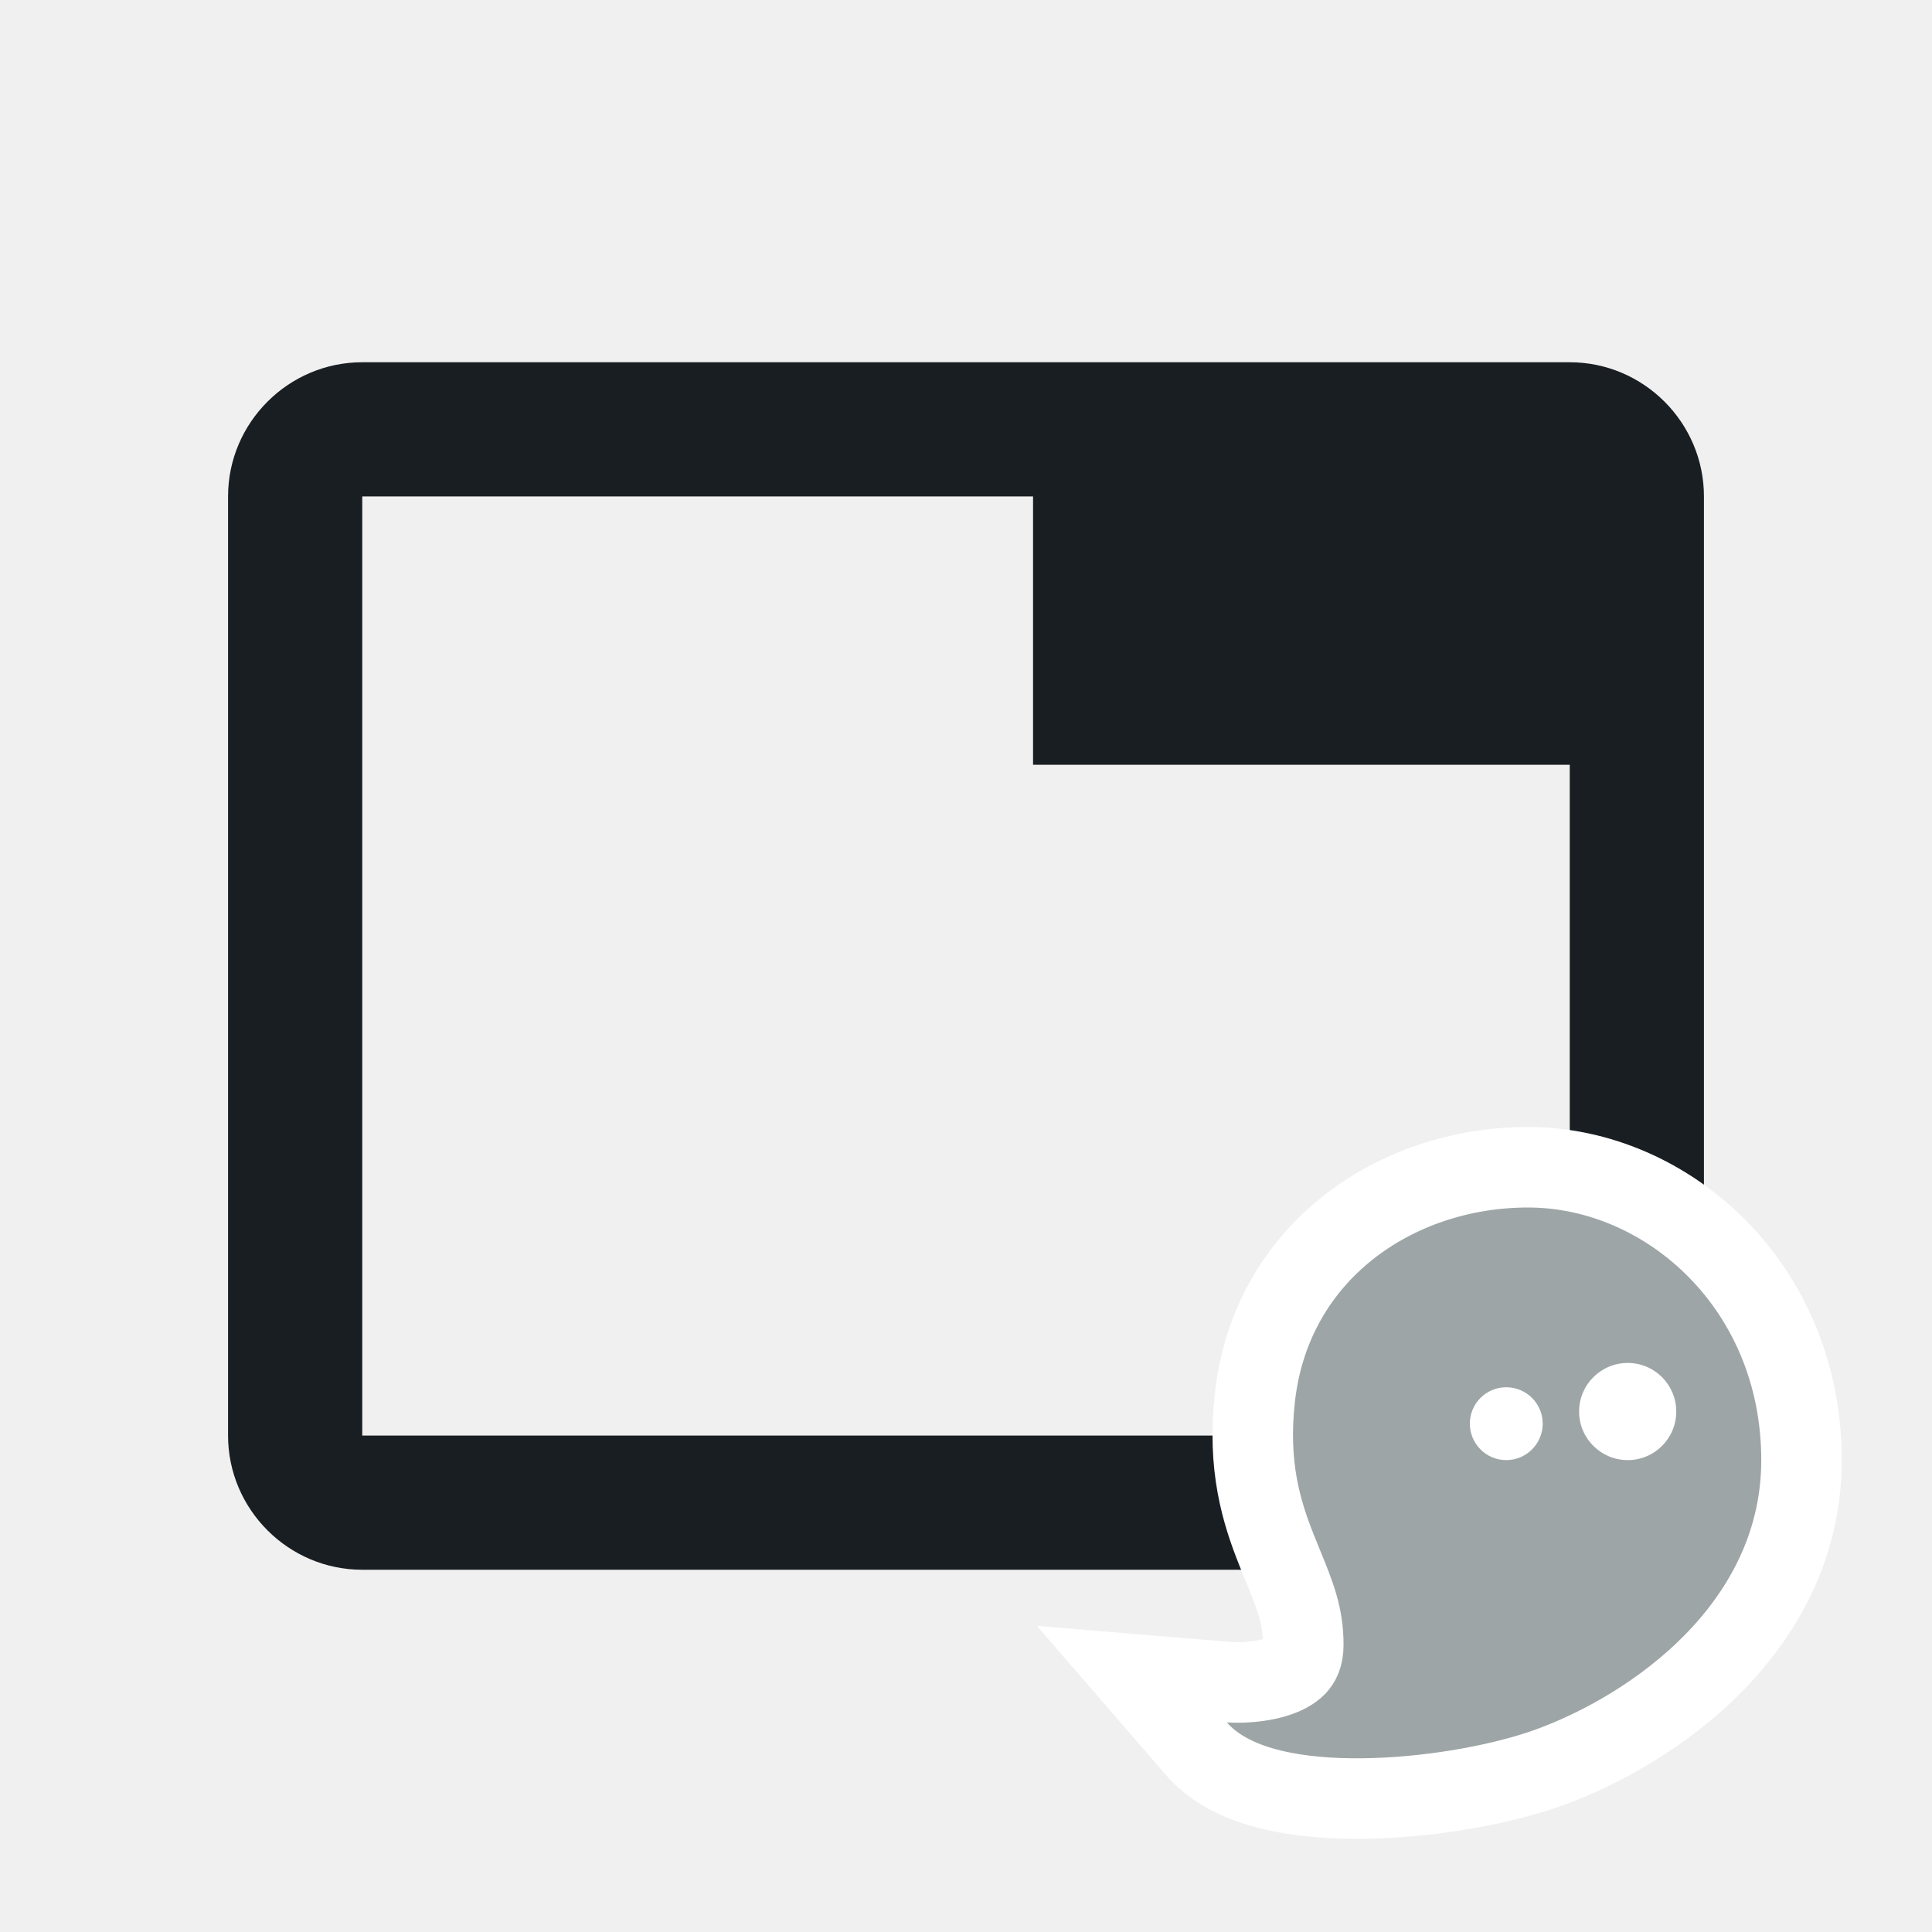
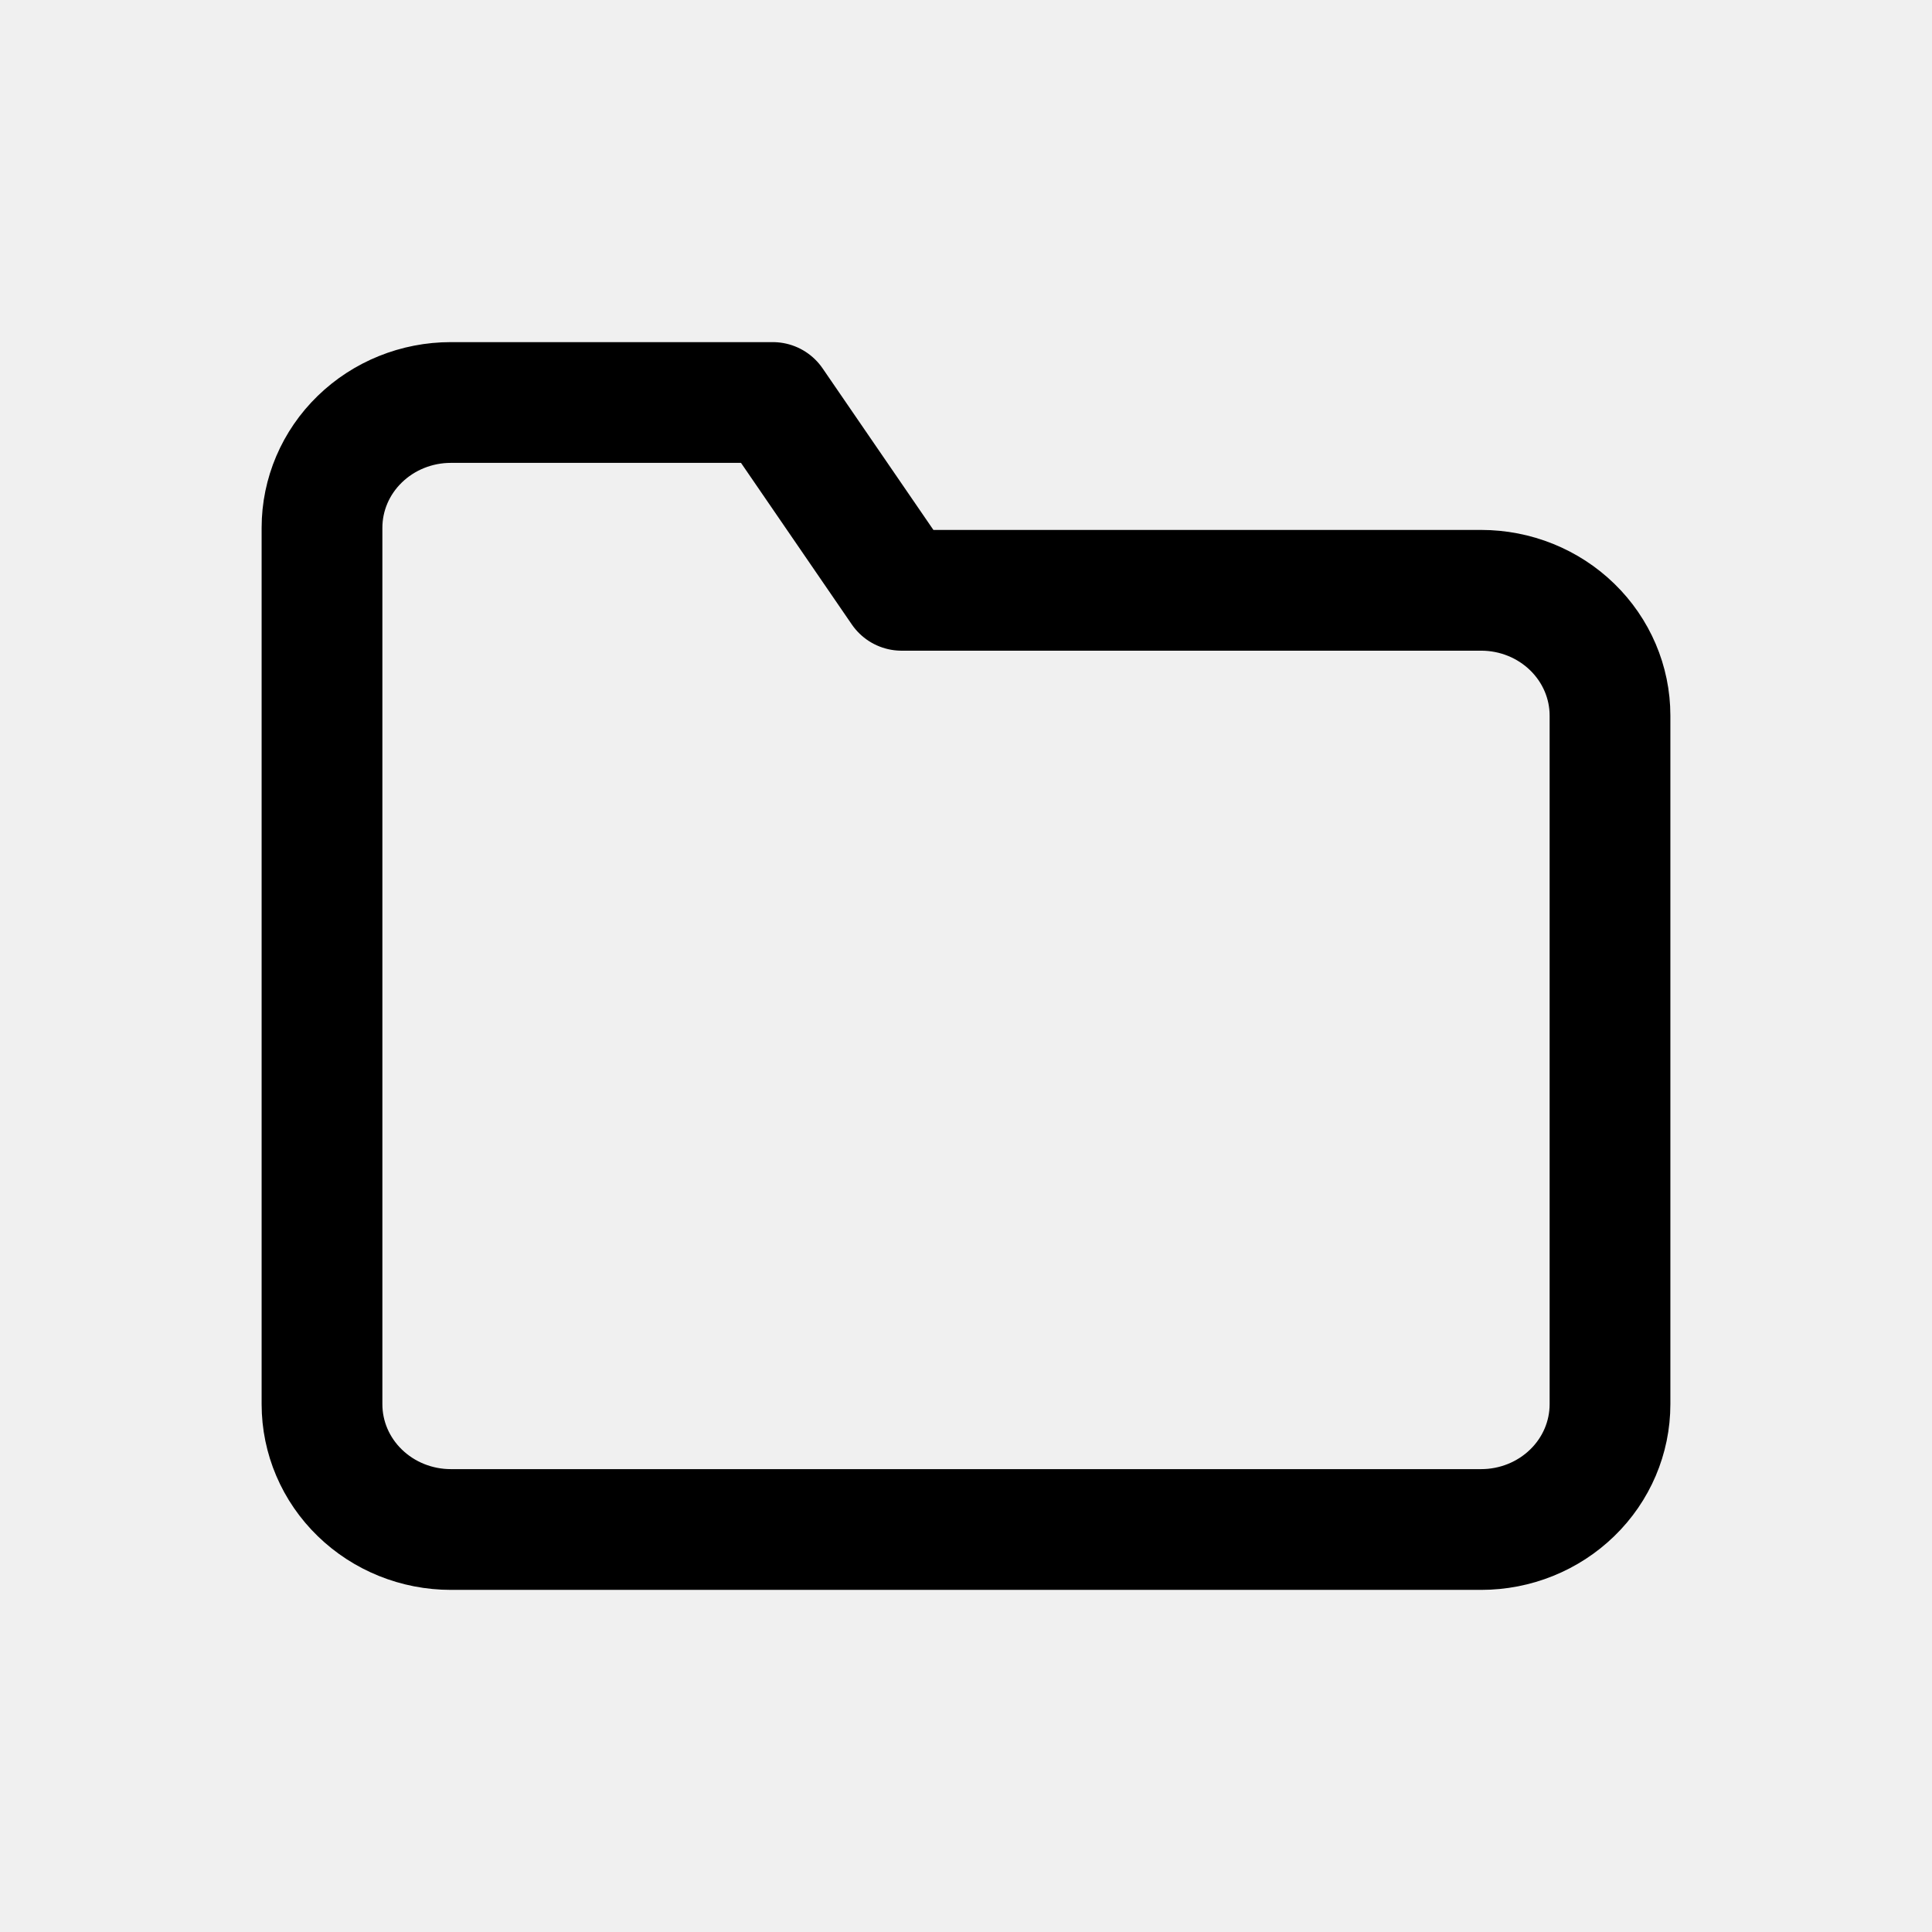
<svg xmlns="http://www.w3.org/2000/svg" width="24" height="24" viewBox="0 0 24 24" fill="none">
-   <path d="M19.5 4.5H4.5C3.583 4.5 2.833 5.25 2.833 6.167V17.833C2.833 18.75 3.583 19.5 4.5 19.5H19.5C20.417 19.5 21.167 18.75 21.167 17.833V6.167C21.167 5.25 20.417 4.5 19.5 4.5ZM19.5 17.833H4.5V6.167H12.833V9.5H19.5V17.833Z" fill="#191E23" />
-   <path d="M15.281 20.898L14.061 20.797L14.863 21.724C15.106 22.005 15.463 22.152 15.799 22.233C16.145 22.317 16.537 22.346 16.926 22.342C17.701 22.334 18.545 22.19 19.141 21.992C19.741 21.791 20.534 21.384 21.184 20.761C21.84 20.133 22.379 19.256 22.379 18.138C22.379 15.979 20.712 14.5 18.983 14.5C17.333 14.5 15.79 15.556 15.589 17.358C15.493 18.218 15.671 18.787 15.861 19.263C15.888 19.331 15.914 19.395 15.939 19.456C16.087 19.817 16.19 20.069 16.19 20.431C16.19 20.579 16.145 20.649 16.103 20.694C16.049 20.75 15.957 20.803 15.825 20.841C15.696 20.879 15.558 20.894 15.447 20.899C15.393 20.901 15.348 20.901 15.319 20.9C15.304 20.899 15.293 20.899 15.287 20.898L15.281 20.898L15.281 20.898C15.281 20.898 15.281 20.898 15.281 20.898Z" fill="#9EA5A7" stroke="white" />
-   <path d="M19.164 17.685C19.164 17.935 18.961 18.138 18.711 18.138C18.461 18.138 18.259 17.935 18.259 17.685C18.259 17.435 18.461 17.233 18.711 17.233C18.961 17.233 19.164 17.435 19.164 17.685Z" fill="white" />
-   <path d="M20.823 17.535C20.823 17.868 20.553 18.138 20.22 18.138C19.887 18.138 19.616 17.868 19.616 17.535C19.616 17.201 19.887 16.931 20.22 16.931C20.553 16.931 20.823 17.201 20.823 17.535Z" fill="white" />
+   <path d="M20 17.444C20 17.857 19.831 18.253 19.531 18.544C19.231 18.836 18.824 19 18.4 19H5.6C5.176 19 4.769 18.836 4.469 18.544C4.169 18.253 4 17.857 4 17.444V6.556C4 6.143 4.169 5.747 4.469 5.456C4.769 5.164 5.176 5 5.6 5H9.6L11.2 7.333H18.4C18.824 7.333 19.231 7.497 19.531 7.789C19.831 8.081 20 8.476 20 8.889V17.444Z" stroke="currentColor" fill="transparent" stroke-width="1.5" stroke-linecap="round" stroke-linejoin="round" />
</svg>
